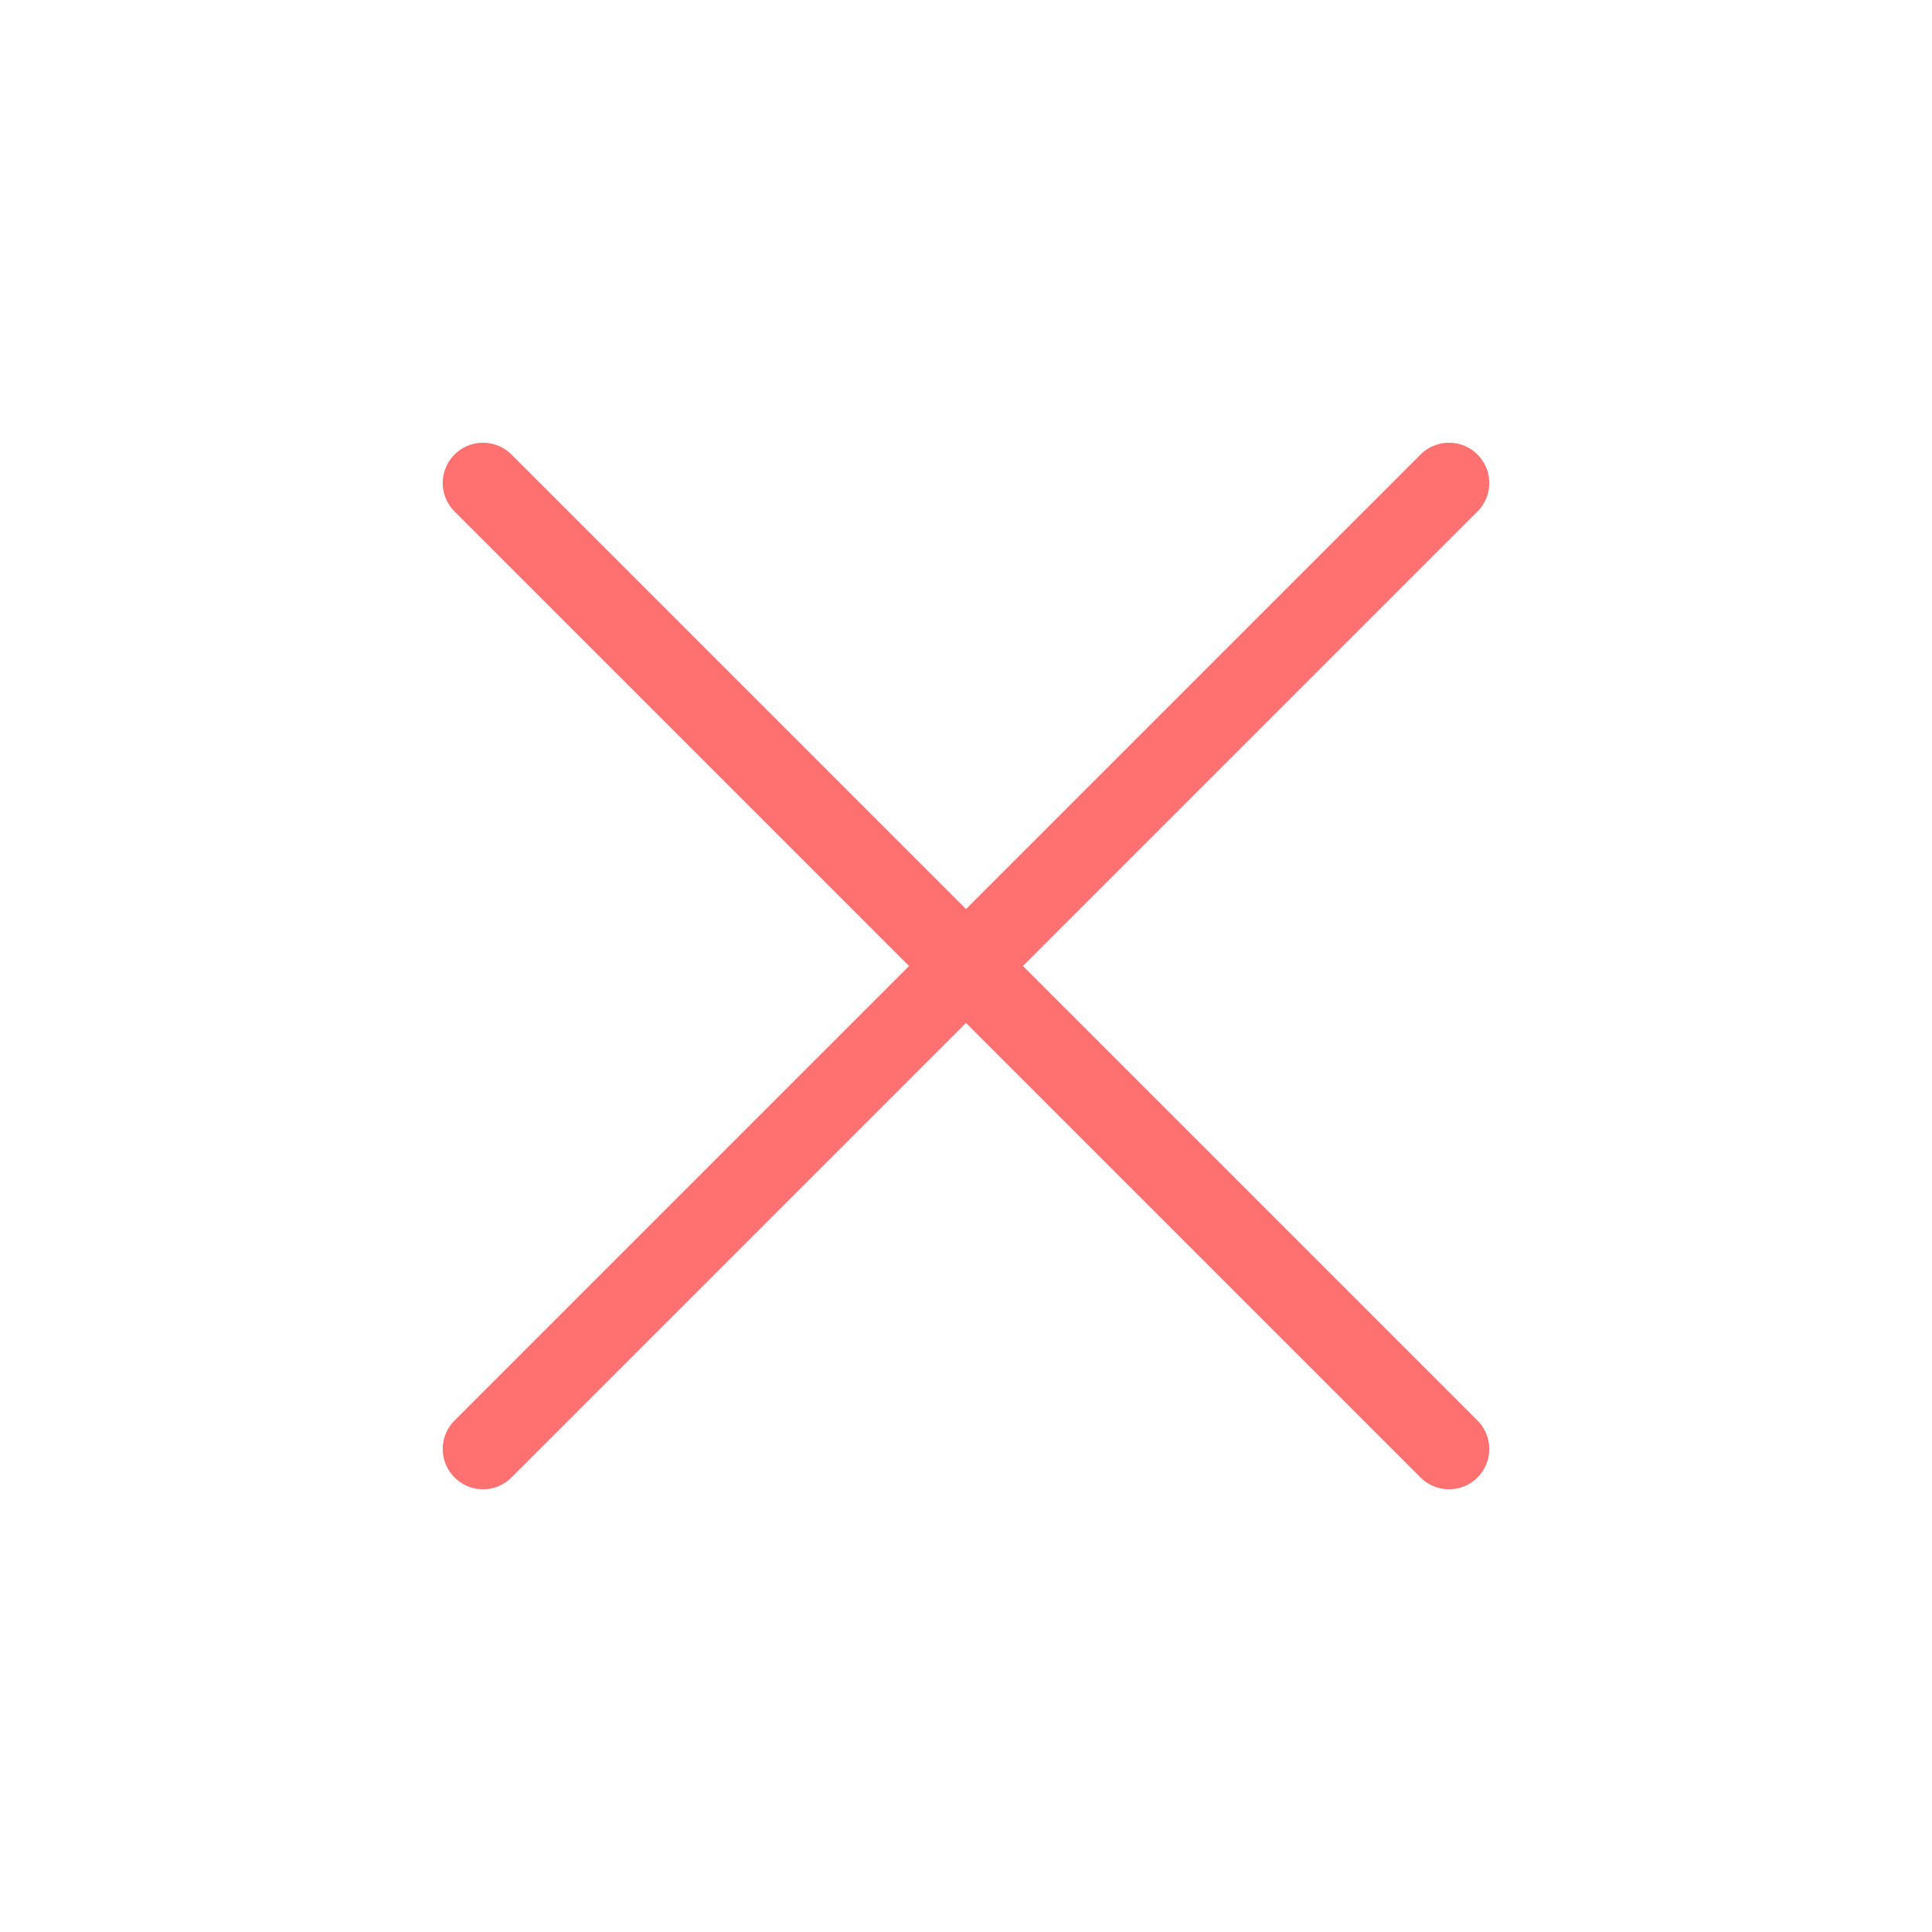
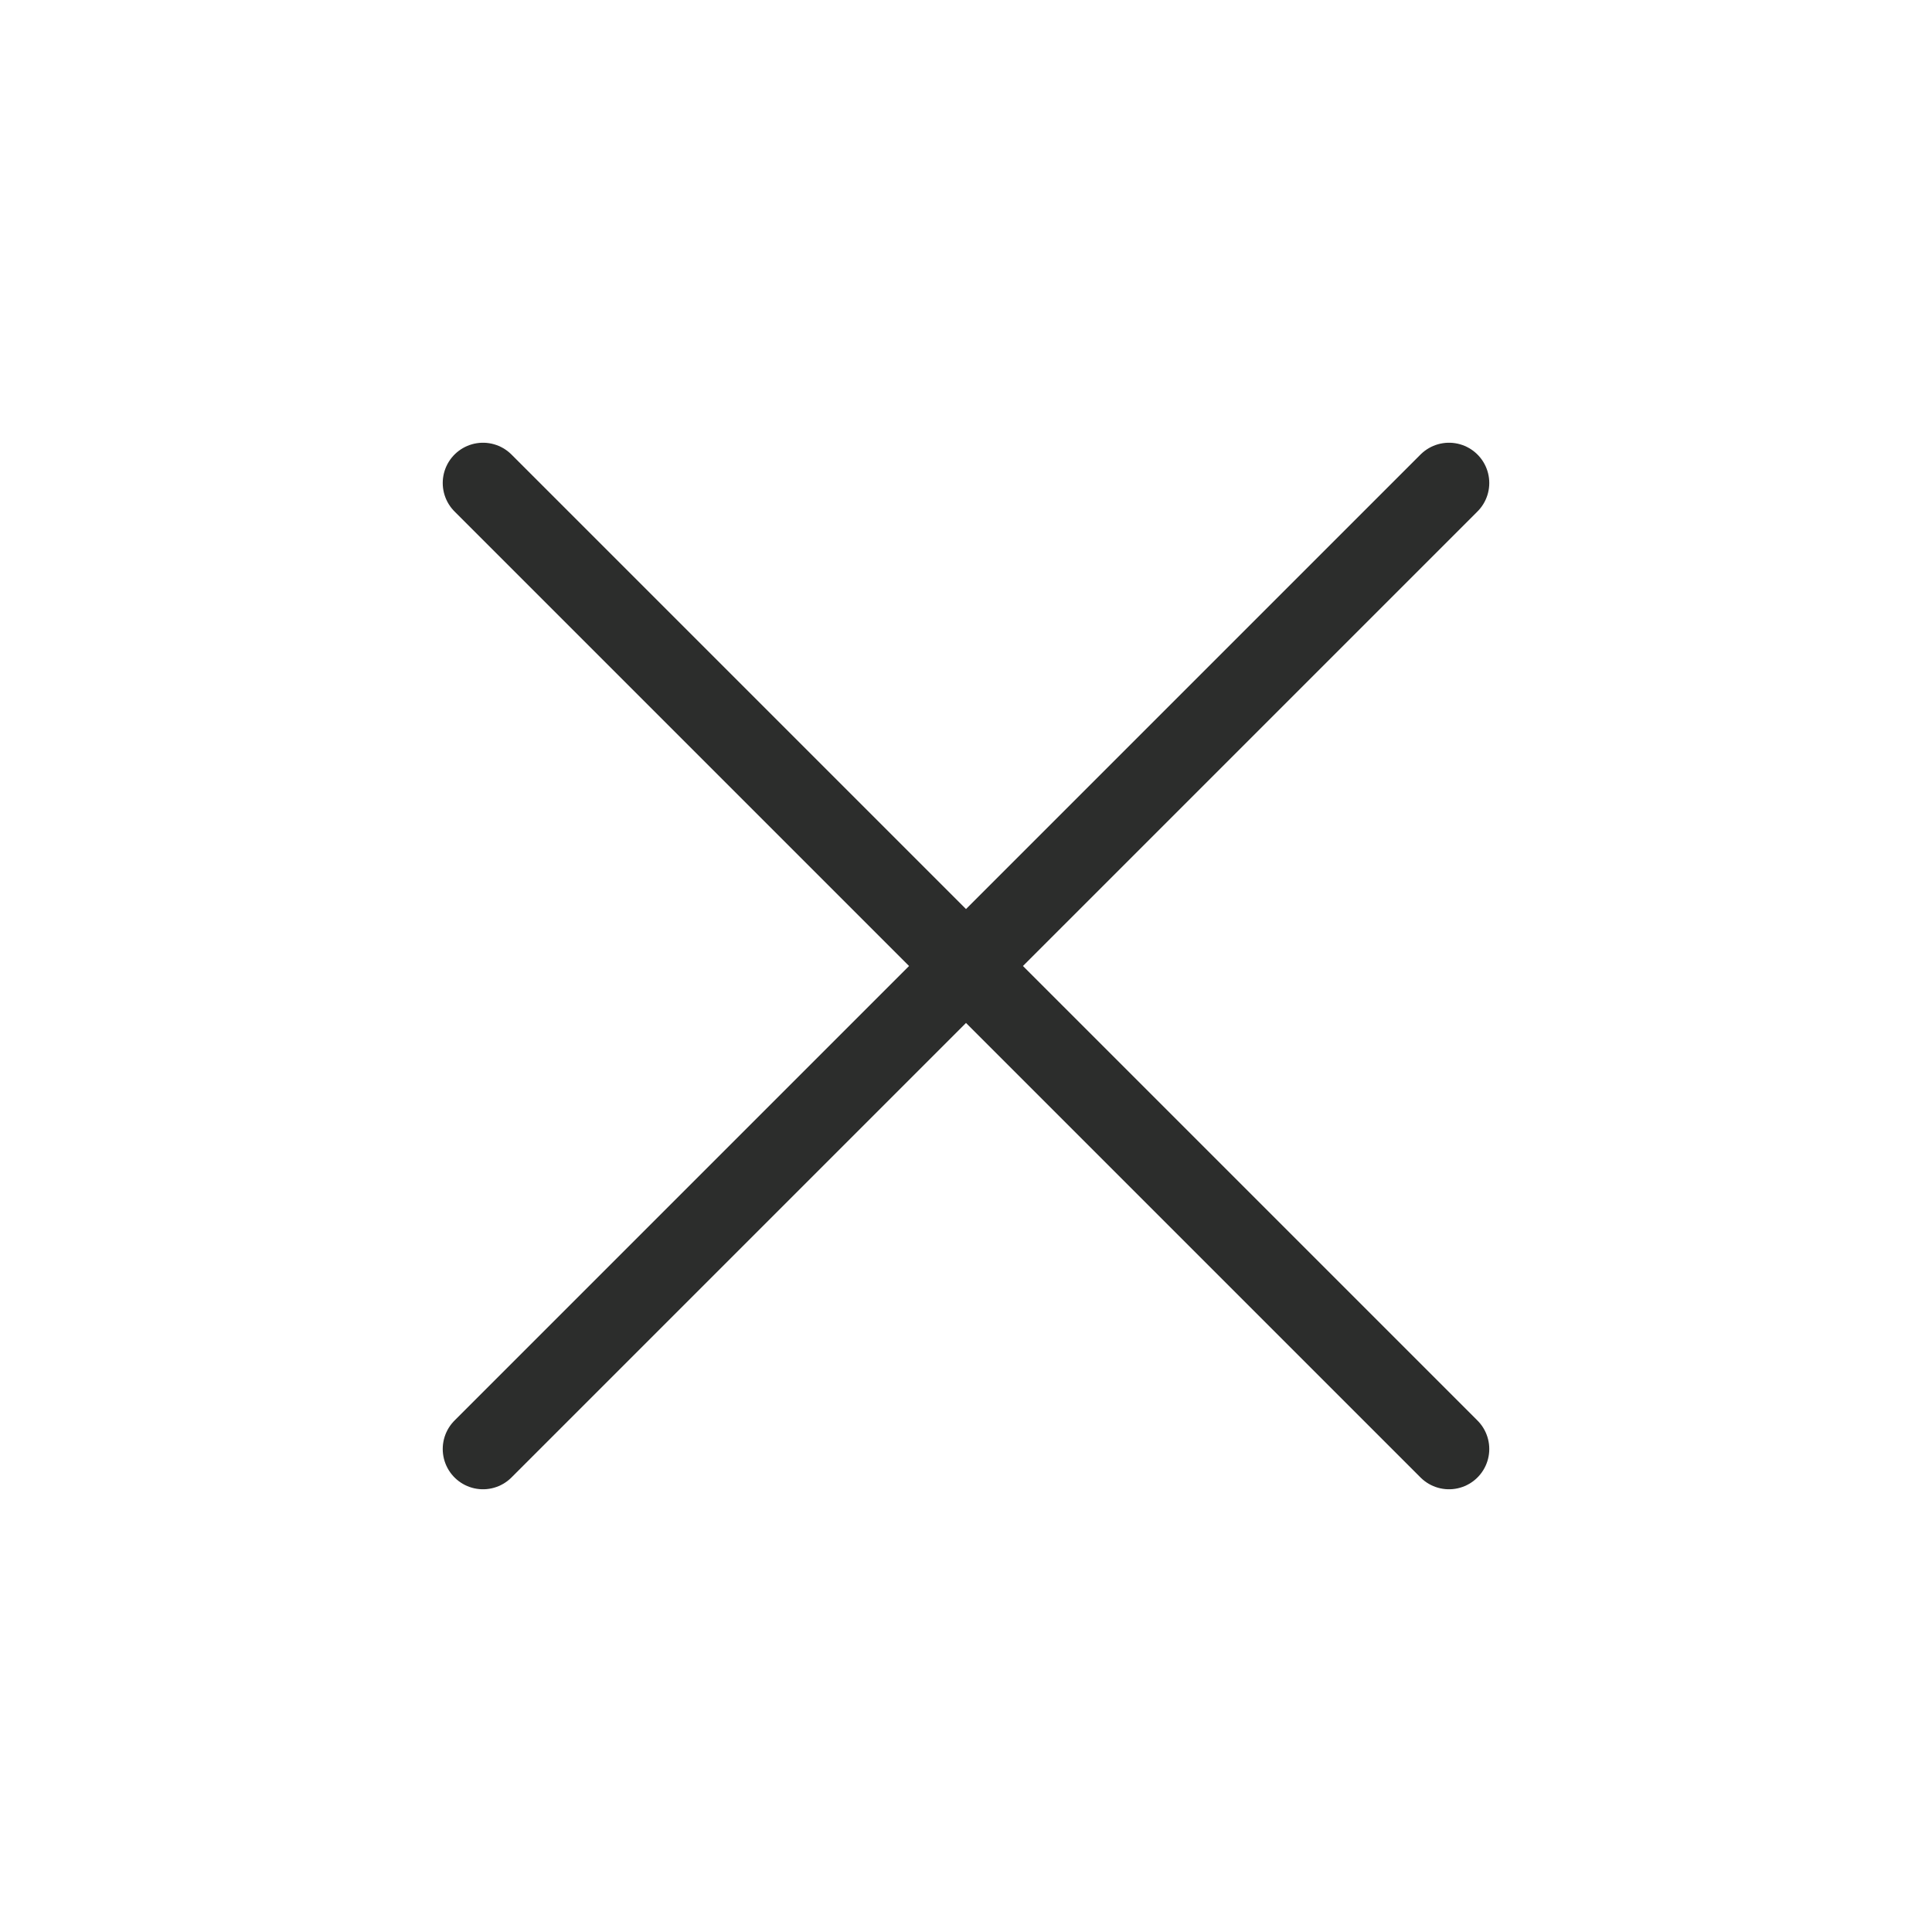
<svg xmlns="http://www.w3.org/2000/svg" width="16" height="16" viewBox="0 0 16 16" fill="none">
-   <path d="M12 12L8 8M8 8L4 4M8 8L12 4M8 8L4 12" stroke="#FF7171" stroke-width="0.667" stroke-linecap="round" stroke-linejoin="round" />
+   <path d="M12 12L8 8M8 8L4 4M8 8L12 4M8 8L4 12" stroke="#2C2D2C" stroke-width="0.667" stroke-linecap="round" stroke-linejoin="round" />
</svg>
